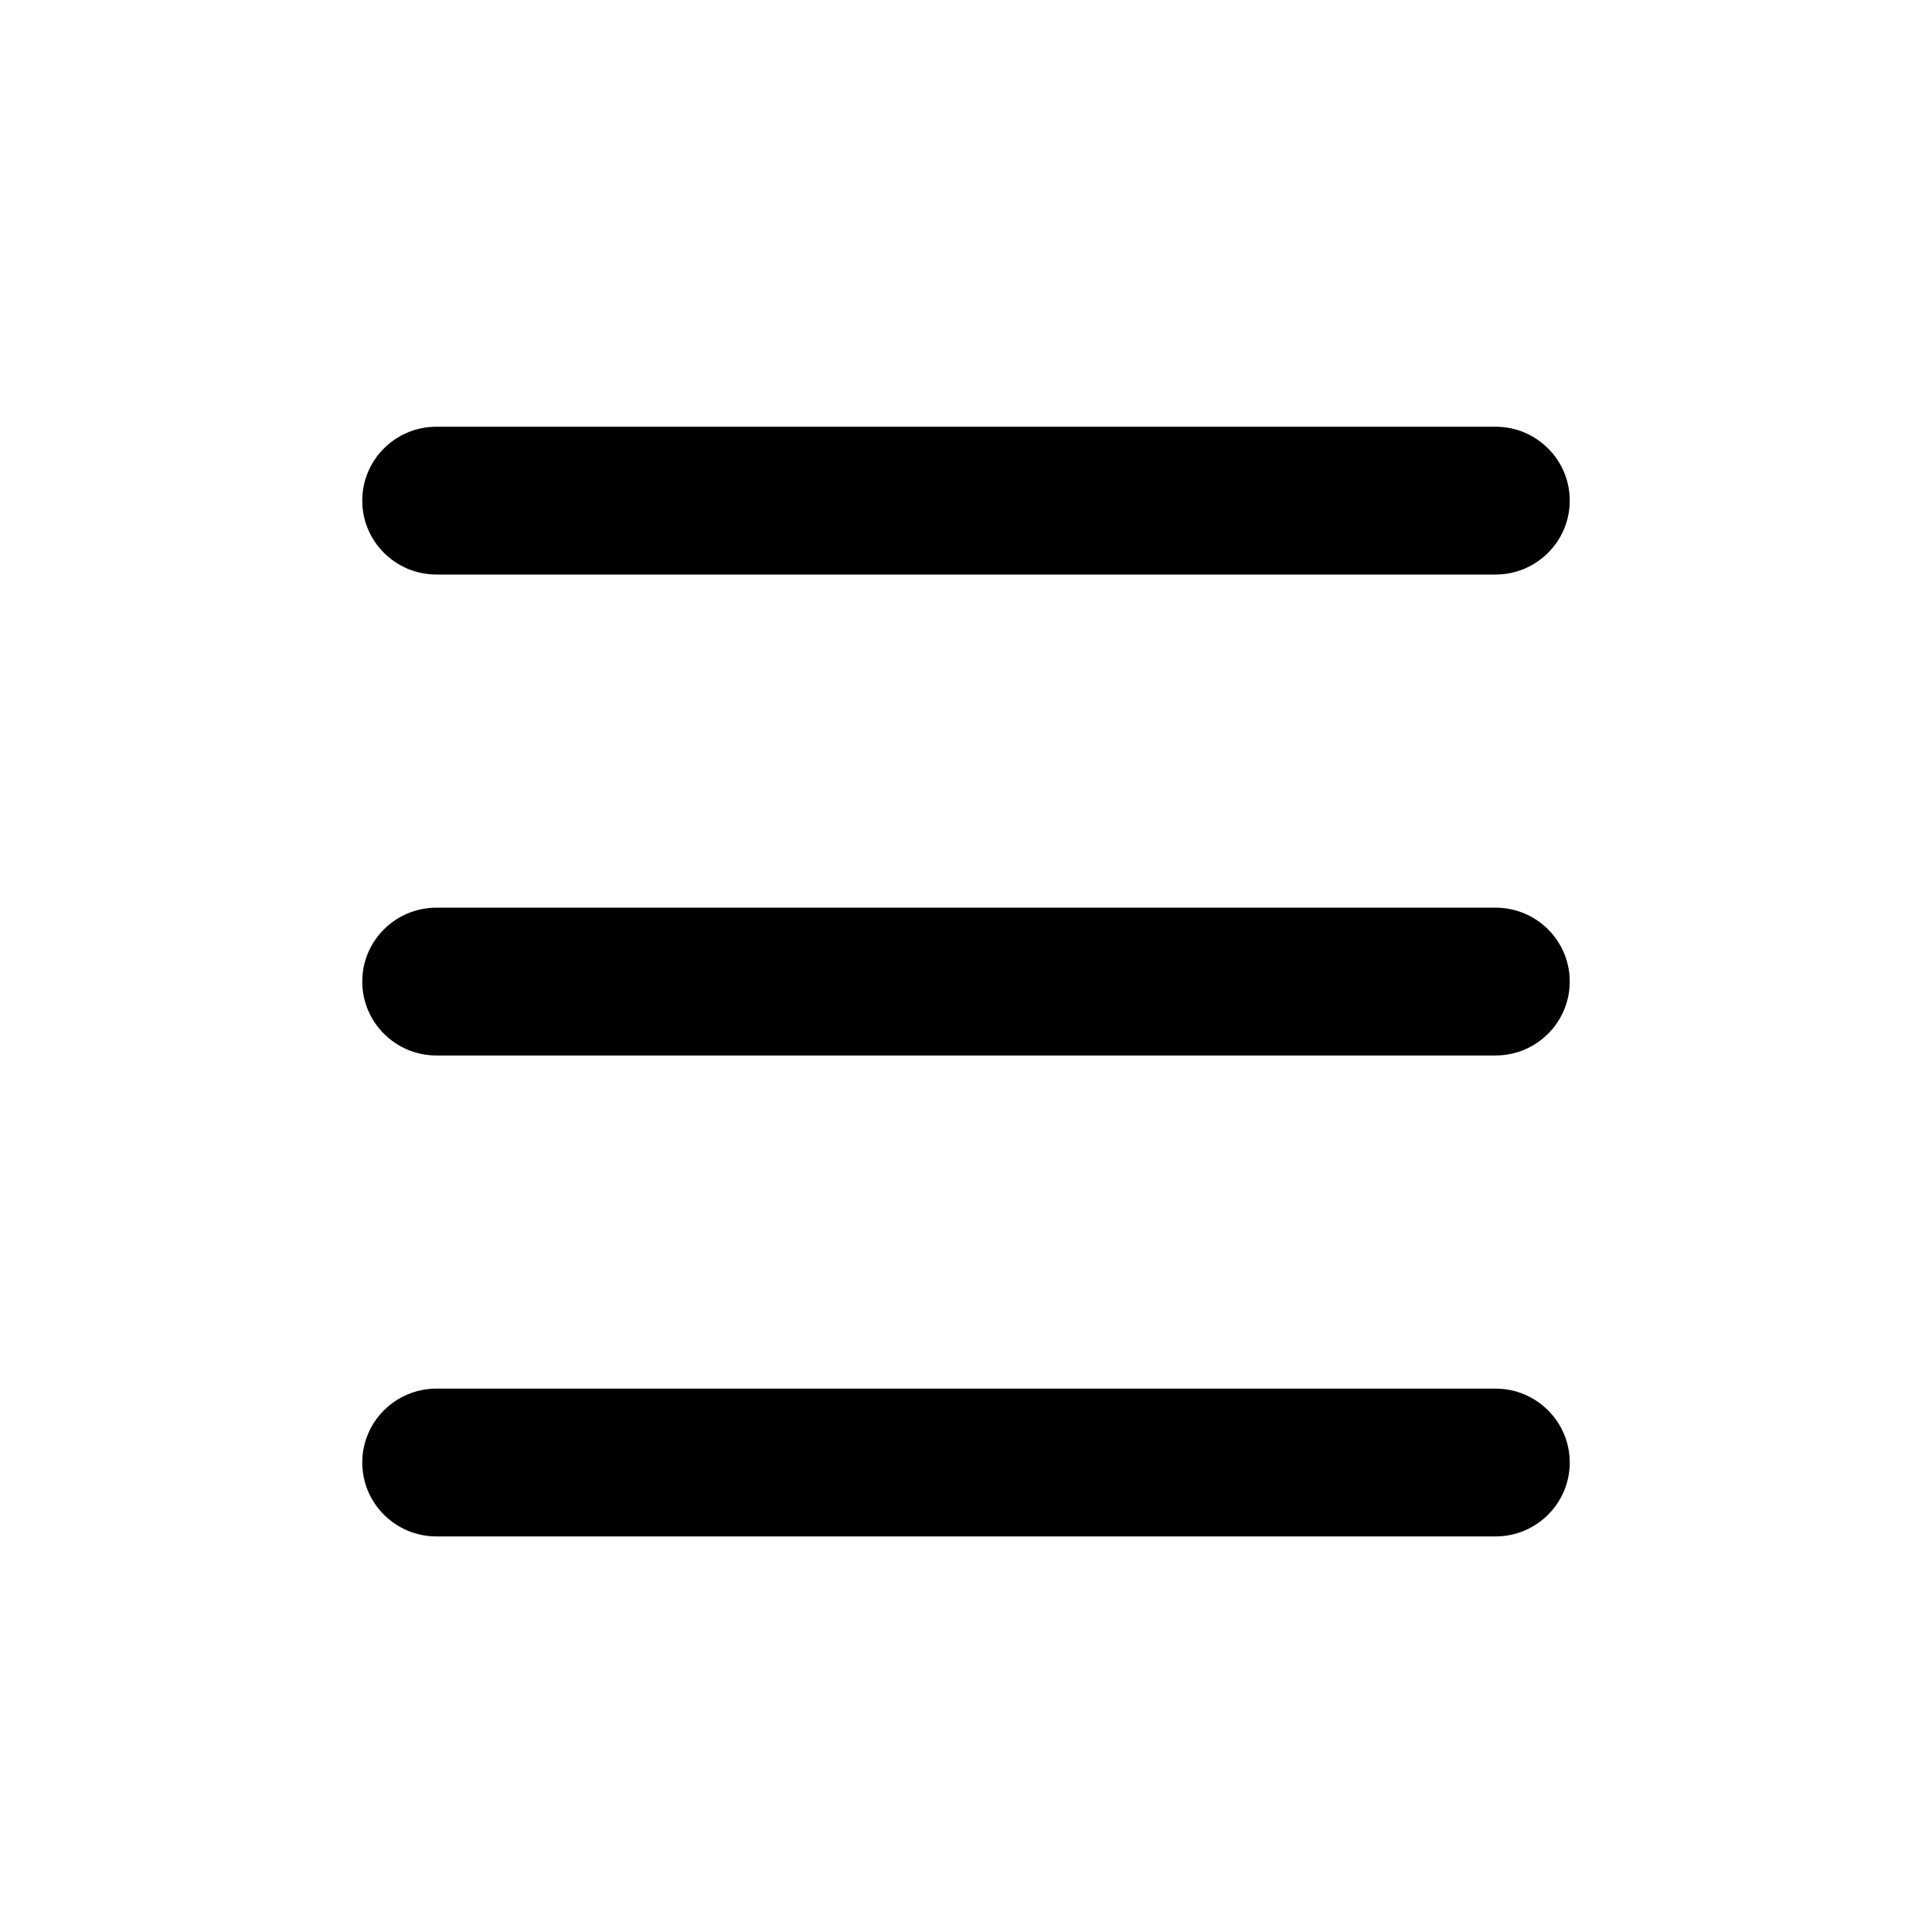
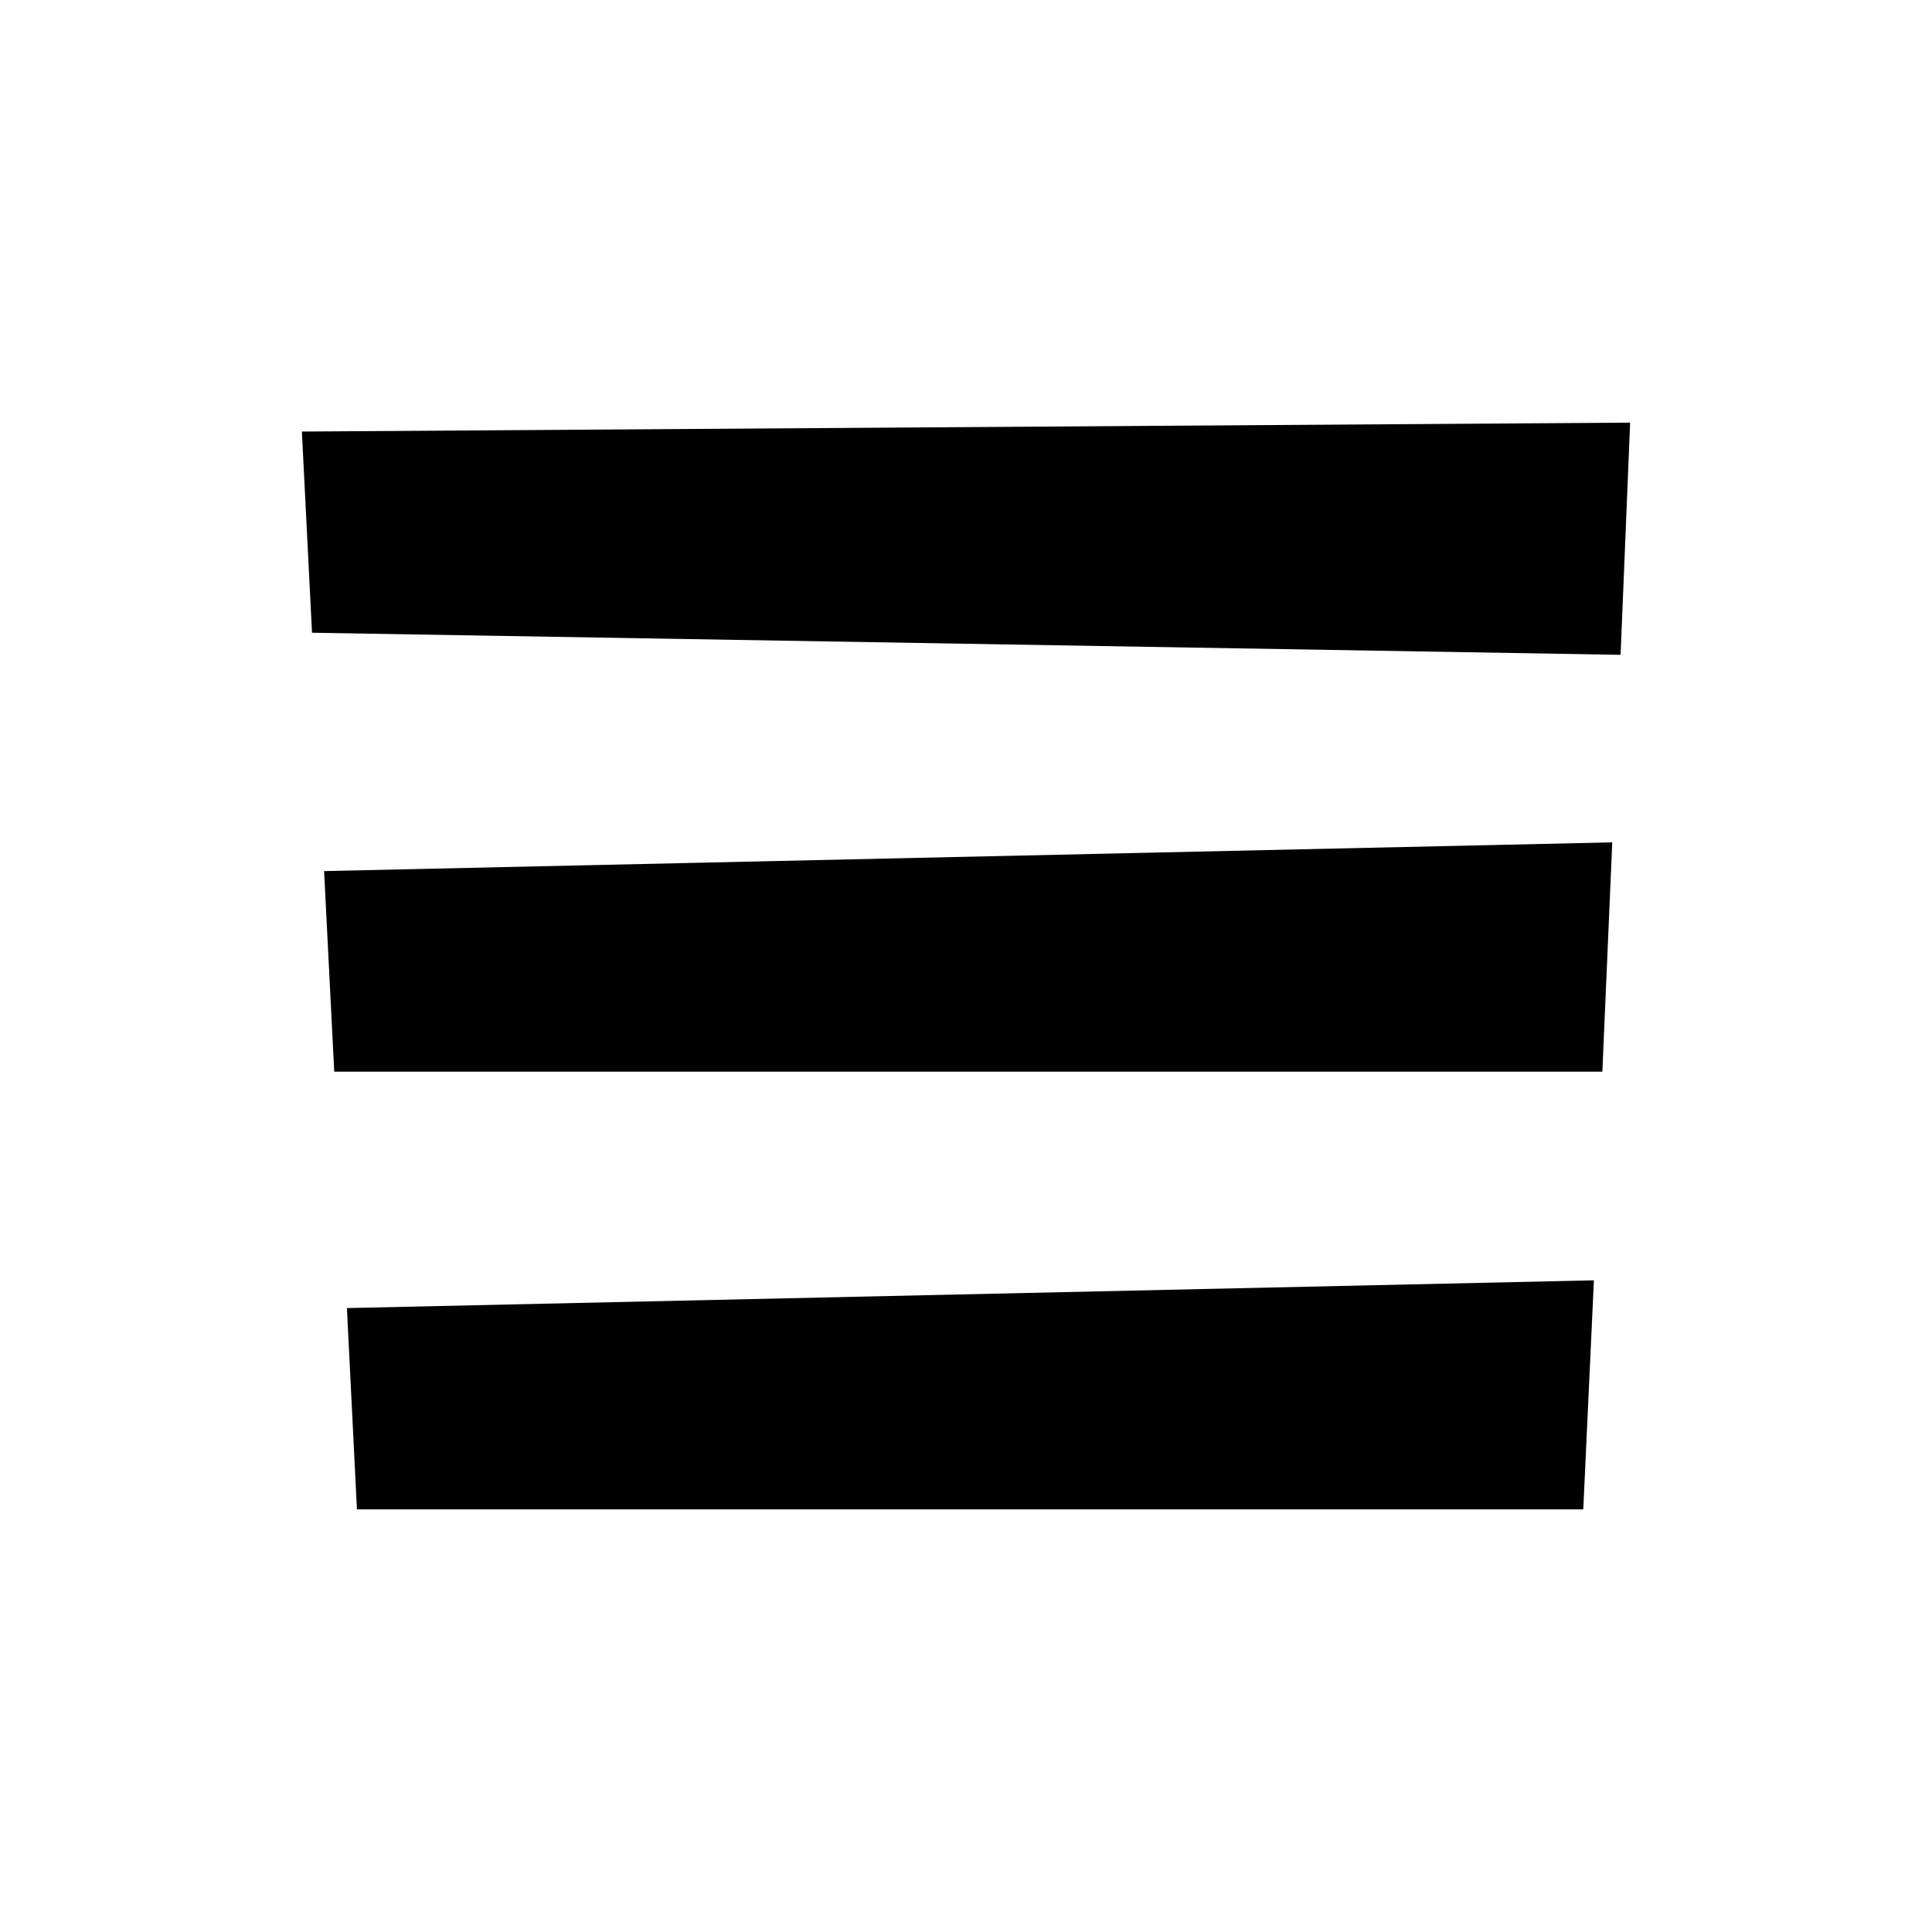
<svg xmlns="http://www.w3.org/2000/svg" width="16" height="16" viewBox="0 0 16 16" fill="none">
-   <path fill-rule="evenodd" clip-rule="evenodd" d="M3.614 11.5H12.386C12.725 11.5 13 11.775 13 12.112C13 12.449 12.725 12.724 12.386 12.724H3.614C3.275 12.724 3 12.449 3 12.112C3 11.775 3.275 11.5 3.614 11.5ZM12.386 7.517H3.614C3.275 7.517 3 7.791 3 8.129C3 8.466 3.275 8.741 3.614 8.741H12.386C12.725 8.741 13 8.466 13 8.129C13 7.791 12.725 7.517 12.386 7.517ZM12.386 3.534H3.614C3.275 3.534 3 3.808 3 4.146C3 4.483 3.275 4.758 3.614 4.758H12.386C12.725 4.758 13 4.483 13 4.146C13 3.808 12.725 3.534 12.386 3.534Z" fill="currentColor" />
+   <path fill-rule="evenodd" clip-rule="evenodd" d="M13.421 5.423L2.584 5.24L2.5 3.574L13.5 3.5L13.421 5.423ZM13.27 8.875H2.768L2.684 7.214L13.352 6.976L13.27 8.875ZM13.112 12.5H2.956L2.873 10.833L13.2 10.603L13.112 12.5Z" fill="currentColor" />
</svg>
